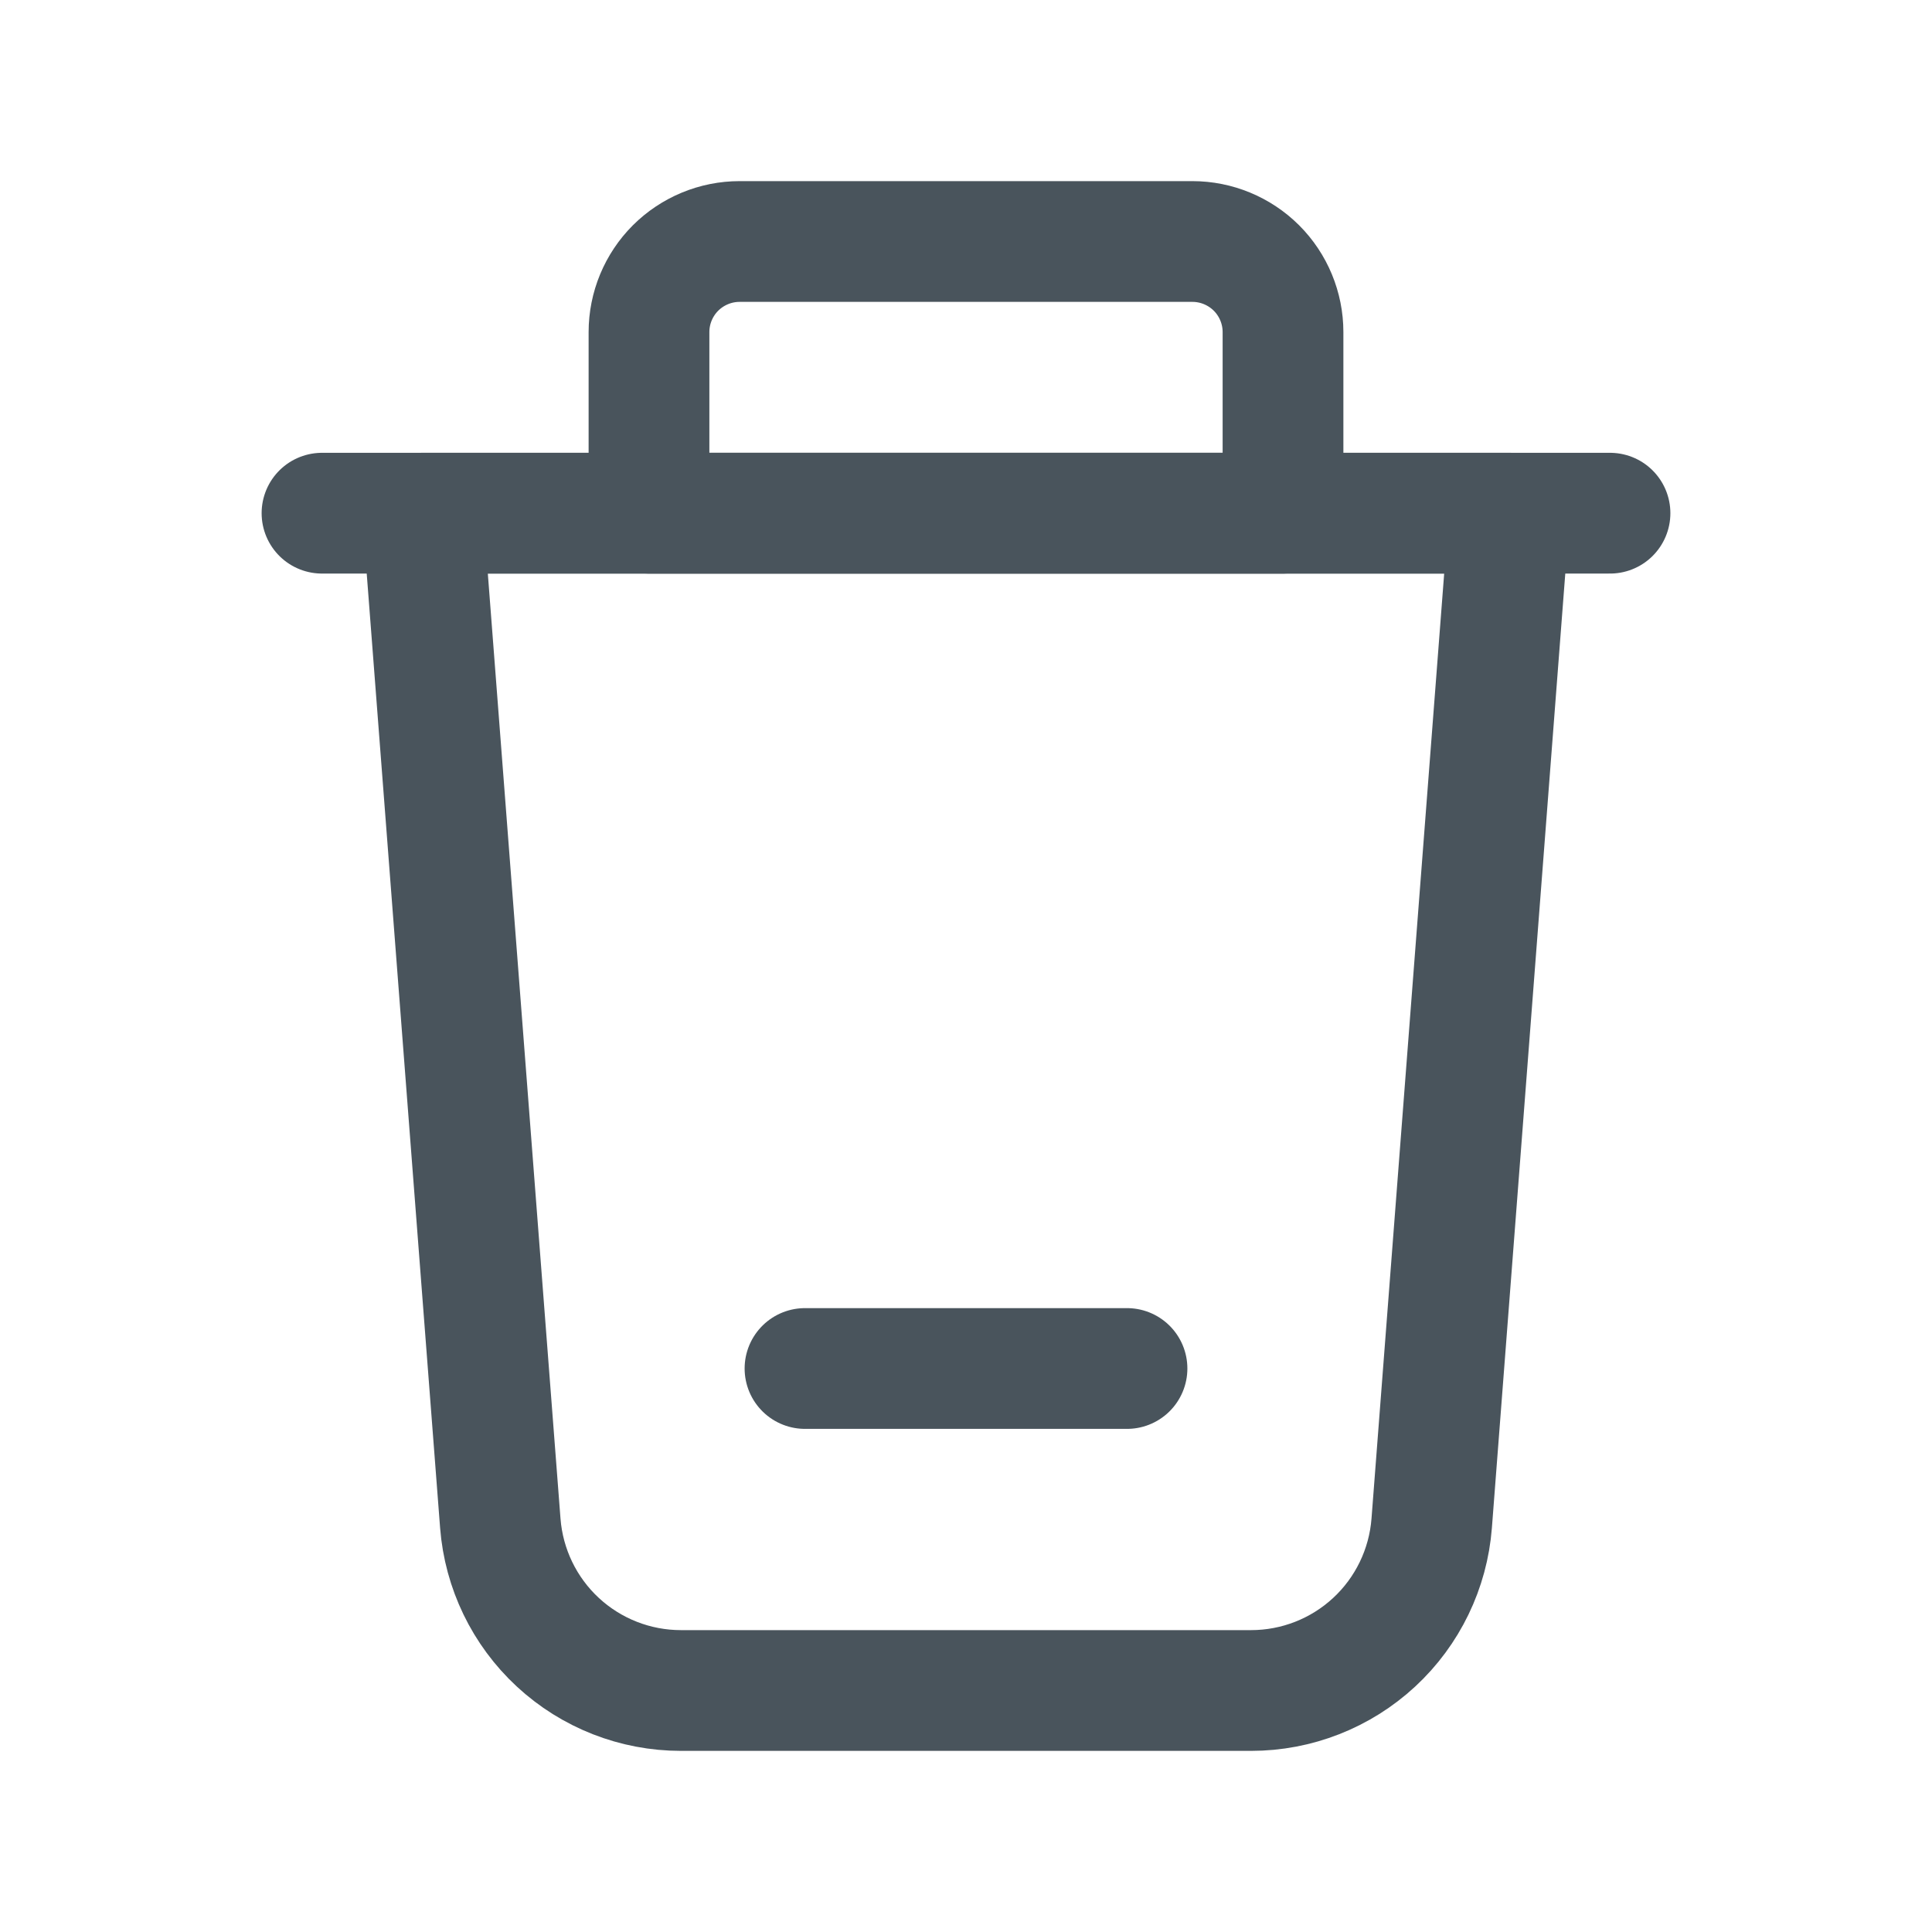
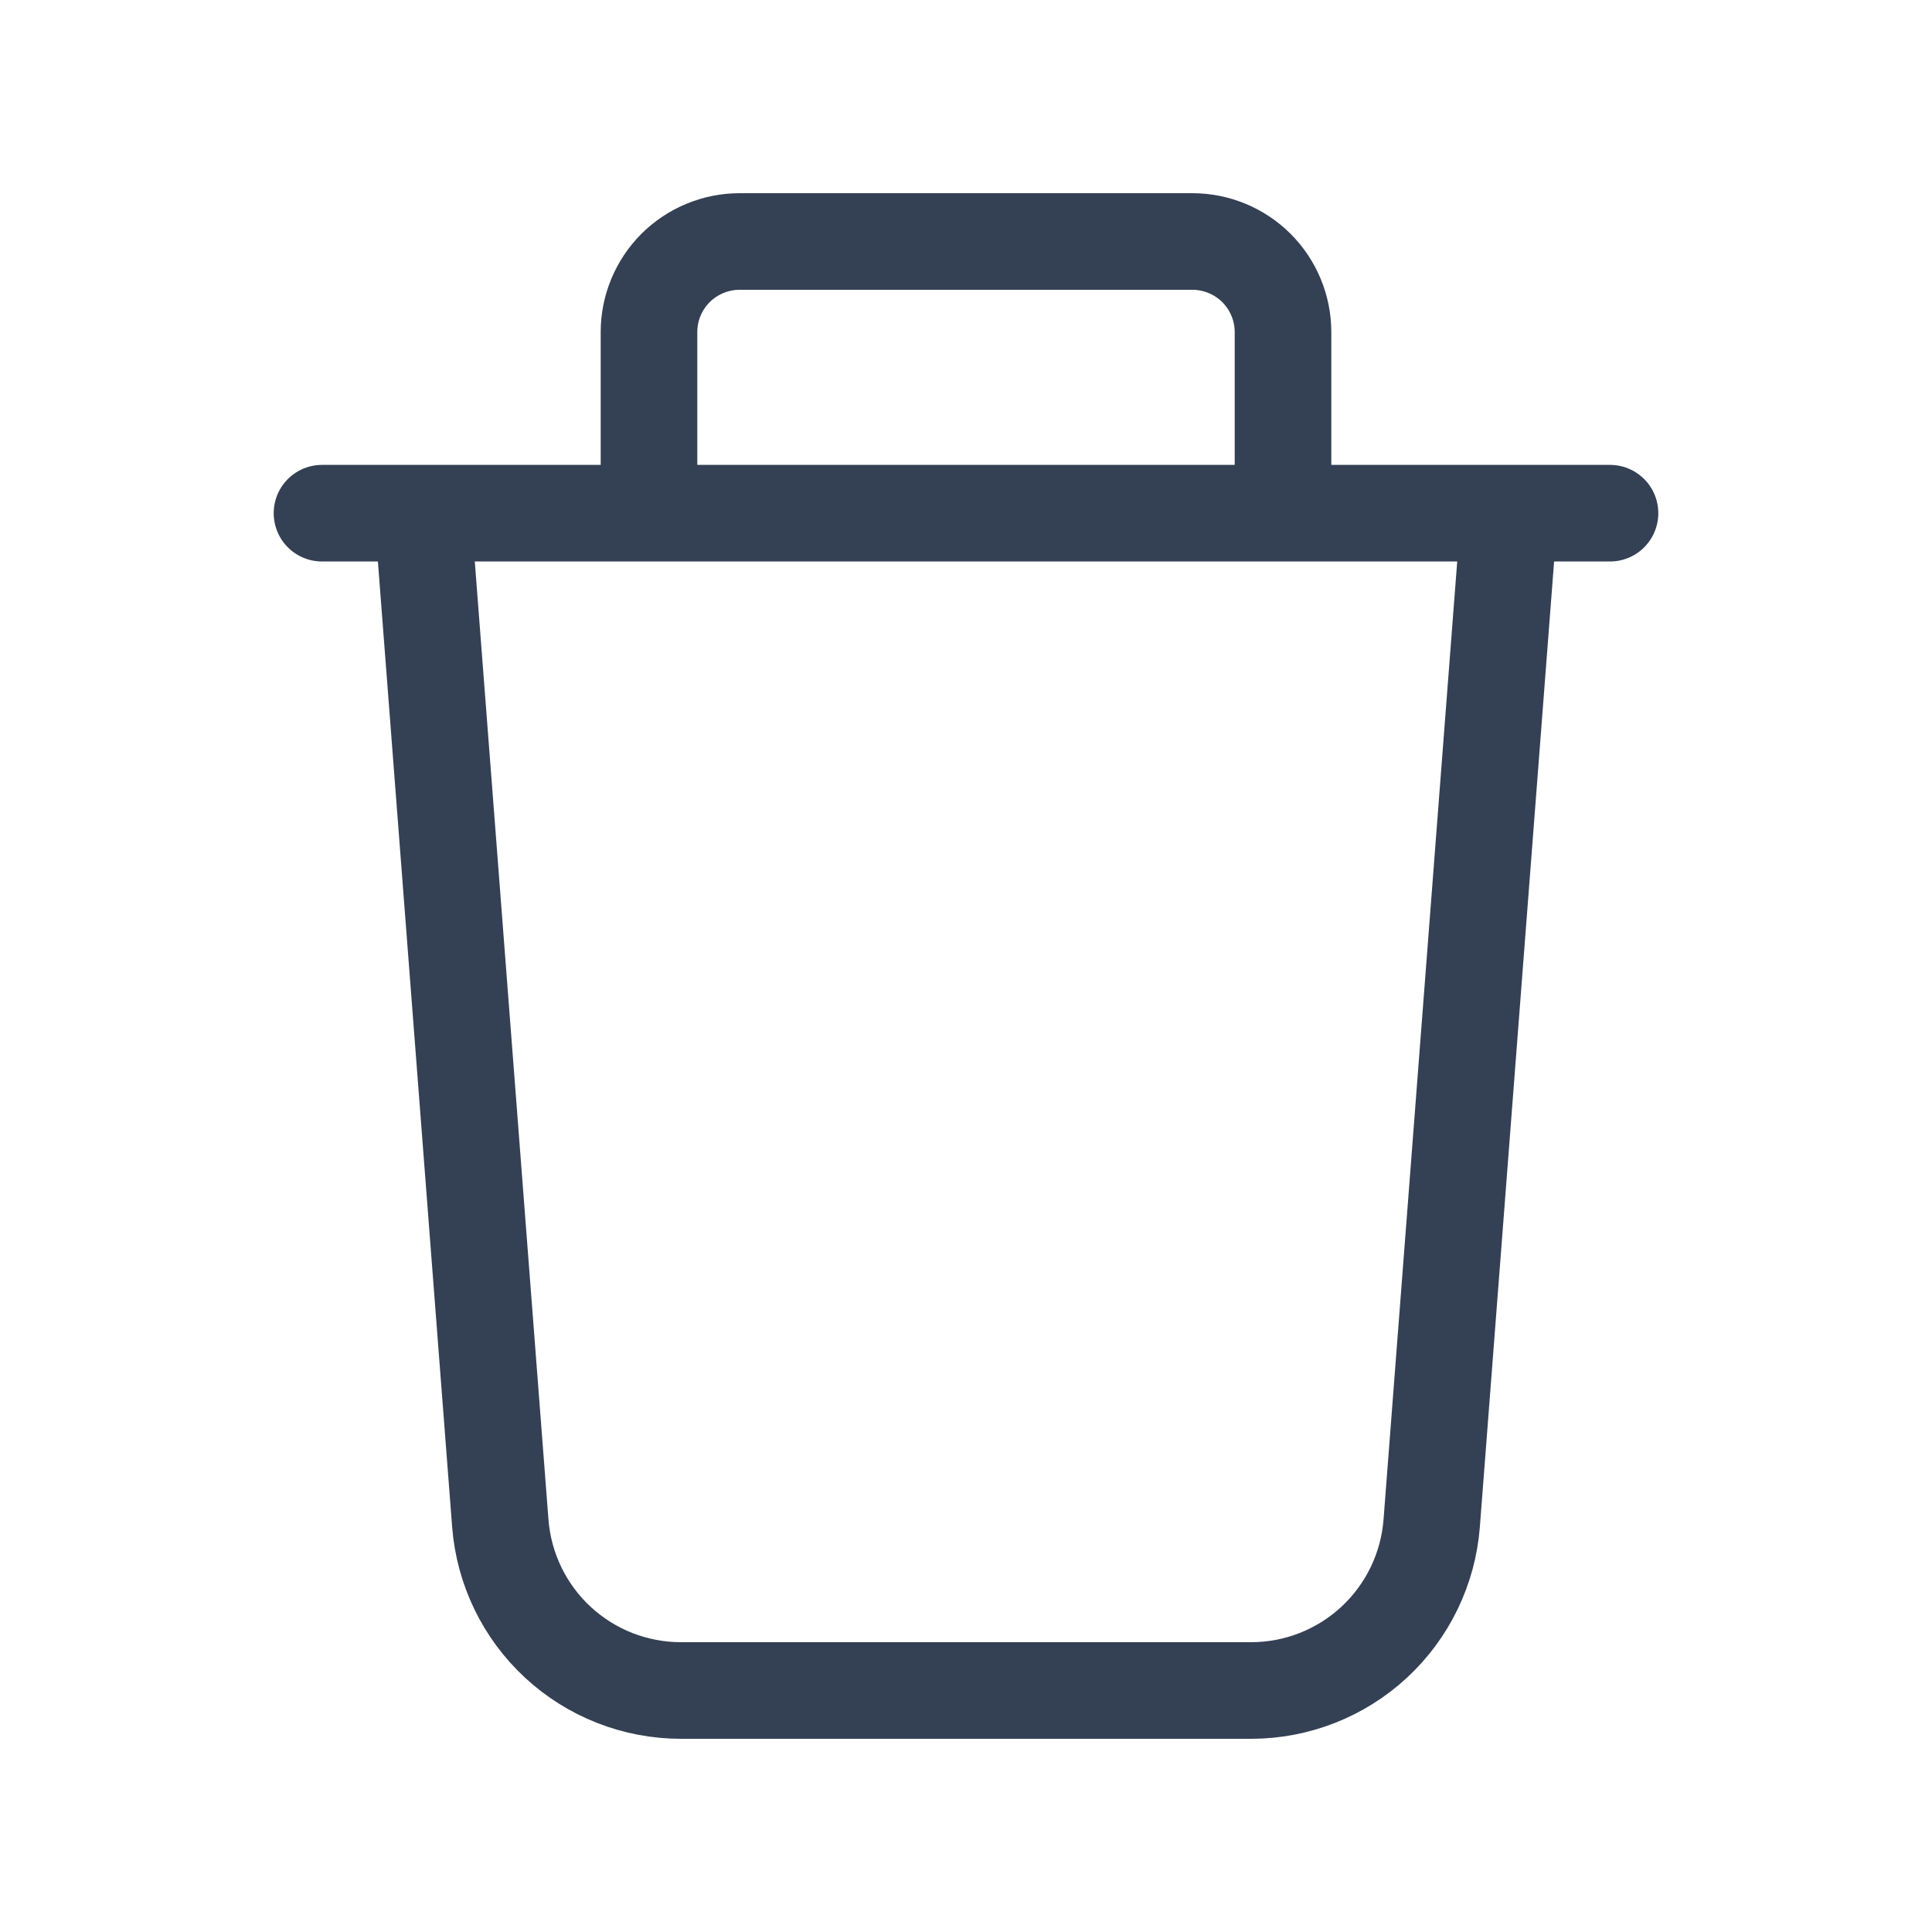
<svg xmlns="http://www.w3.org/2000/svg" width="24" height="24" viewBox="0 0 24 24" fill="none">
-   <path d="M15.541 21H8.459C7.892 21 7.346 20.786 6.93 20.401C6.514 20.016 6.259 19.488 6.215 18.923L5.25 6.375H18.75L17.785 18.923C17.741 19.488 17.486 20.016 17.07 20.401C16.654 20.786 16.108 21 15.541 21V21Z" stroke="#49545C" stroke-width="1.5" stroke-linecap="round" stroke-linejoin="round" />
-   <path d="M20 6.375H4" stroke="#49545C" stroke-width="1.5" stroke-linecap="round" stroke-linejoin="round" />
-   <path d="M9.188 3H14.812C15.111 3 15.397 3.119 15.608 3.329C15.819 3.54 15.938 3.827 15.938 4.125V6.375H8.062V4.125C8.062 3.827 8.181 3.54 8.392 3.329C8.603 3.119 8.889 3 9.188 3V3Z" stroke="#49545C" stroke-width="1.5" stroke-linecap="round" stroke-linejoin="round" />
-   <path d="M10 17H14" stroke="#49545C" stroke-width="1.5" stroke-linecap="round" stroke-linejoin="round" />
+   <path d="M20 6.375H4M15.541 21H8.459C7.892 21 7.346 20.786 6.93 20.401C6.514 20.016 6.259 19.488 6.215 18.923L5.25 6.375H18.75L17.785 18.923C17.741 19.488 17.486 20.016 17.07 20.401C16.654 20.786 16.108 21 15.541 21ZM9.187 3H14.812C15.111 3 15.397 3.119 15.608 3.329C15.819 3.54 15.938 3.827 15.938 4.125V6.375H8.062V4.125C8.062 3.827 8.181 3.54 8.392 3.329C8.603 3.119 8.889 3 9.187 3Z" stroke="#344054" stroke-width="1.2" stroke-linecap="round" stroke-linejoin="round" />
</svg>
